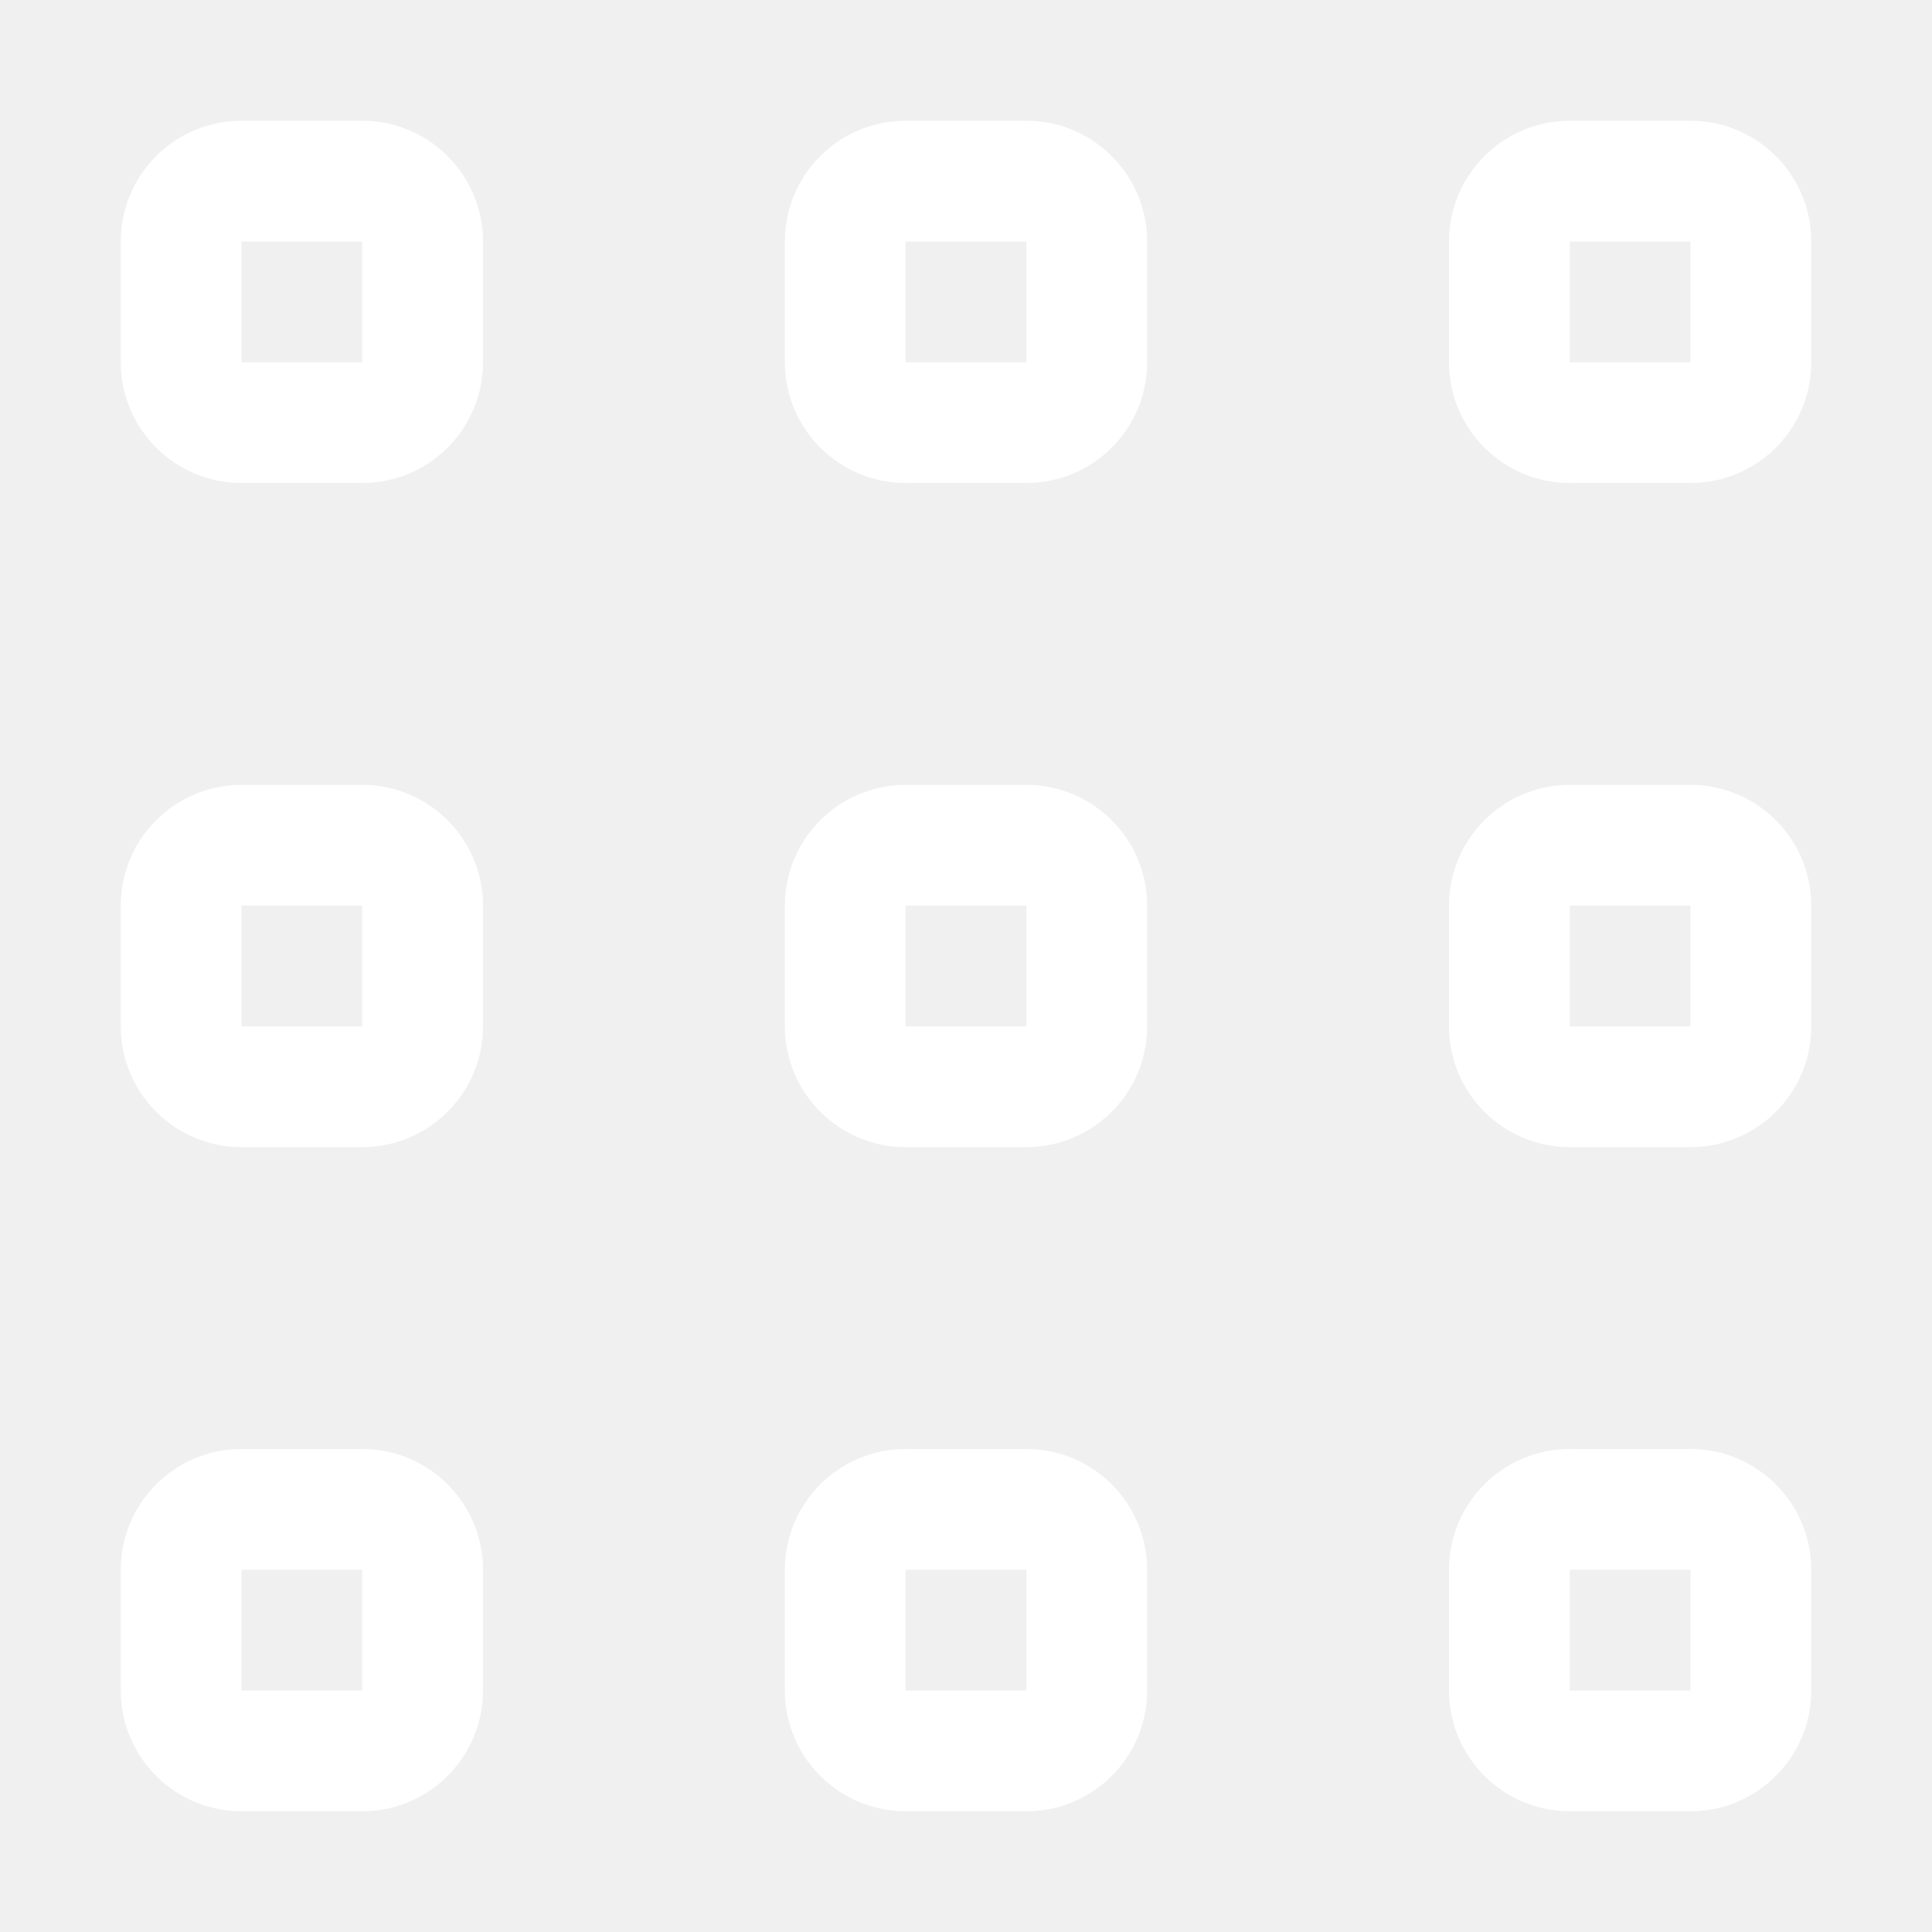
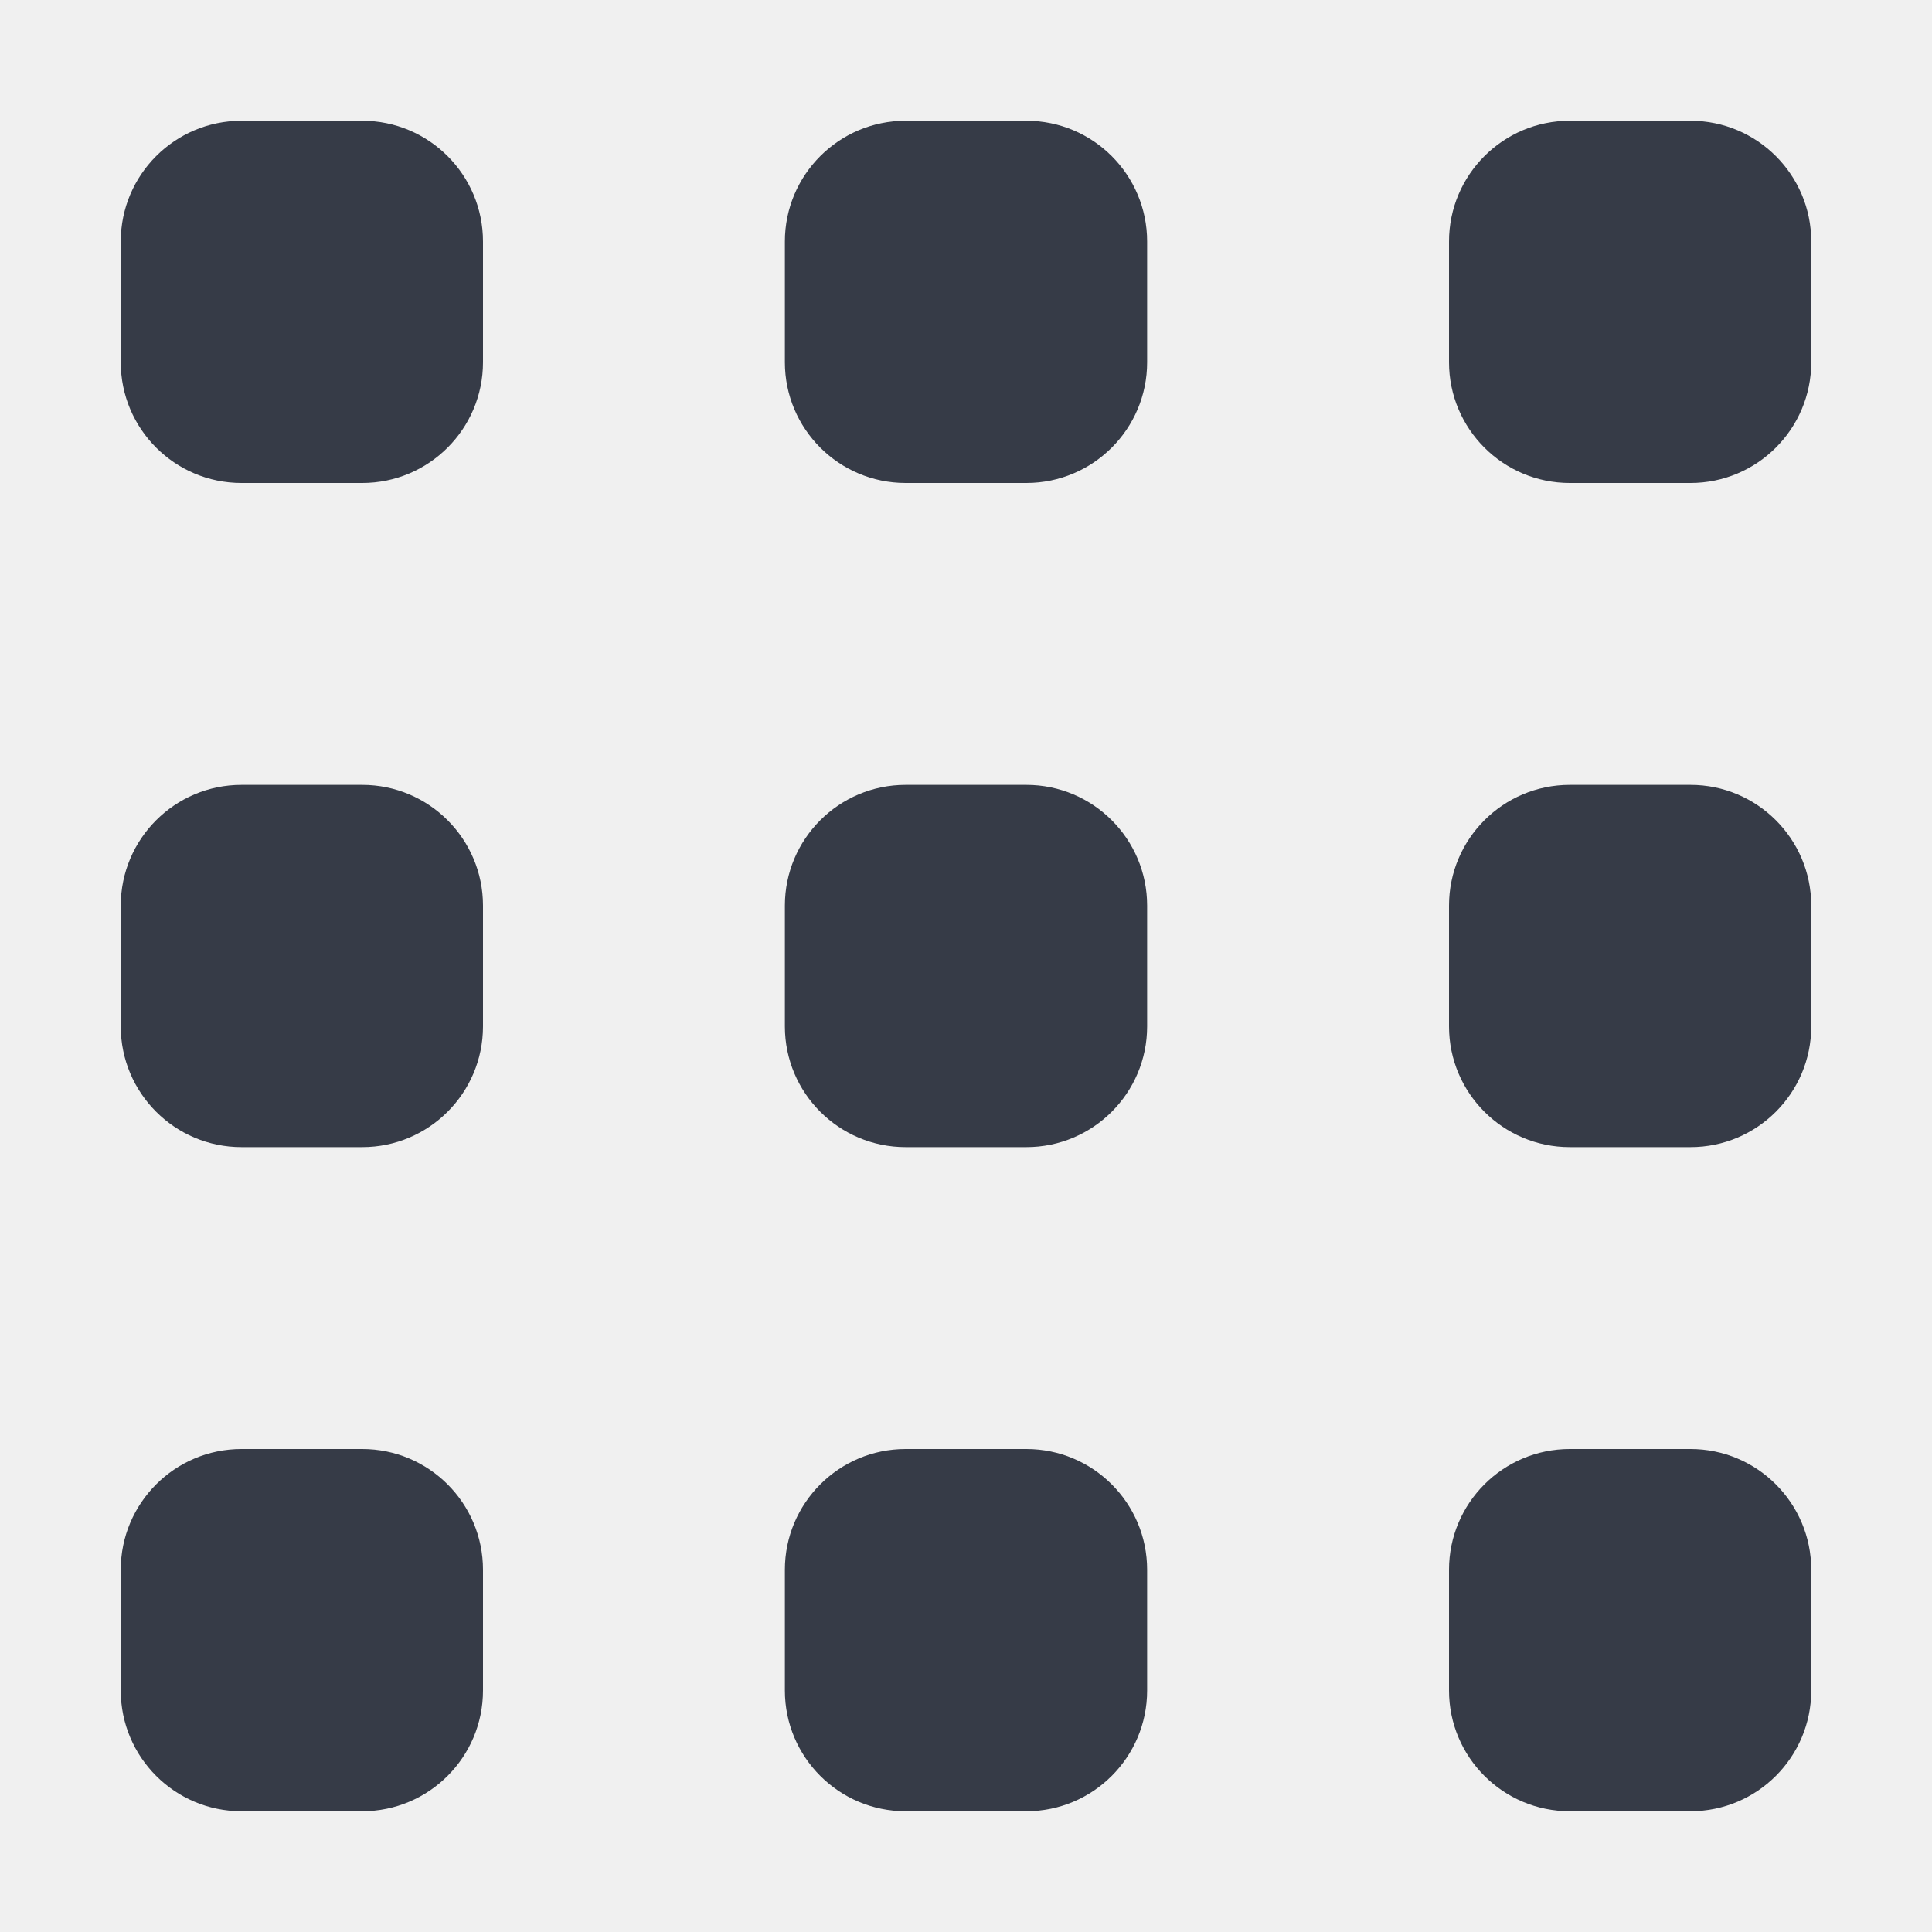
<svg xmlns="http://www.w3.org/2000/svg" width="16" height="16" viewBox="0 0 16 16" fill="none">
-   <path fill-rule="evenodd" clip-rule="evenodd" d="M2 1C1.448 1 1 1.448 1 2V3C1 3.552 1.448 4 2 4H3C3.552 4 4 3.552 4 3V2C4 1.448 3.552 1 3 1H2ZM3 2H2L2 3H3V2Z" fill="white" />
-   <path fill-rule="evenodd" clip-rule="evenodd" d="M2 6.5C1.448 6.5 1 6.948 1 7.5V8.5C1 9.052 1.448 9.5 2 9.5H3C3.552 9.5 4 9.052 4 8.5V7.5C4 6.948 3.552 6.5 3 6.5H2ZM3 7.5H2L2 8.5H3V7.5Z" fill="white" />
-   <path fill-rule="evenodd" clip-rule="evenodd" d="M1 13C1 12.448 1.448 12 2 12H3C3.552 12 4 12.448 4 13V14C4 14.552 3.552 15 3 15H2C1.448 15 1 14.552 1 14V13ZM2 13H3V14H2L2 13Z" fill="white" />
-   <path fill-rule="evenodd" clip-rule="evenodd" d="M7.5 1C6.948 1 6.5 1.448 6.5 2V3C6.5 3.552 6.948 4 7.5 4H8.5C9.052 4 9.5 3.552 9.5 3V2C9.5 1.448 9.052 1 8.5 1H7.5ZM8.5 2H7.5V3H8.5V2Z" fill="white" />
-   <path fill-rule="evenodd" clip-rule="evenodd" d="M6.5 7.5C6.5 6.948 6.948 6.5 7.5 6.5H8.5C9.052 6.5 9.5 6.948 9.5 7.5V8.5C9.5 9.052 9.052 9.5 8.5 9.5H7.5C6.948 9.5 6.5 9.052 6.5 8.5V7.5ZM7.5 7.5H8.5V8.5H7.5V7.5Z" fill="white" />
-   <path fill-rule="evenodd" clip-rule="evenodd" d="M7.5 12C6.948 12 6.5 12.448 6.5 13V14C6.5 14.552 6.948 15 7.5 15H8.5C9.052 15 9.5 14.552 9.5 14V13C9.5 12.448 9.052 12 8.5 12H7.5ZM8.5 13H7.5V14H8.5V13Z" fill="white" />
-   <path fill-rule="evenodd" clip-rule="evenodd" d="M12 2C12 1.448 12.448 1 13 1H14C14.552 1 15 1.448 15 2V3C15 3.552 14.552 4 14 4H13C12.448 4 12 3.552 12 3V2ZM13 2H14V3H13V2Z" fill="white" />
-   <path fill-rule="evenodd" clip-rule="evenodd" d="M13 6.5C12.448 6.5 12 6.948 12 7.5V8.5C12 9.052 12.448 9.5 13 9.5H14C14.552 9.5 15 9.052 15 8.5V7.5C15 6.948 14.552 6.5 14 6.5H13ZM14 7.5H13V8.5H14V7.5Z" fill="white" />
-   <path fill-rule="evenodd" clip-rule="evenodd" d="M12 13C12 12.448 12.448 12 13 12H14C14.552 12 15 12.448 15 13V14C15 14.552 14.552 15 14 15H13C12.448 15 12 14.552 12 14V13ZM13 13H14V14H13V13Z" fill="white" />
+   <path d="M2 1C1.448 1 1 1.448 1 2V3C1 3.552 1.448 4 2 4H3C3.552 4 4 3.552 4 3V2C4 1.448 3.552 1 3 1H2Z" fill="#363B47" />
+   <path d="M2 6.5C1.448 6.5 1 6.948 1 7.5V8.5C1 9.052 1.448 9.5 2 9.5H3C3.552 9.5 4 9.052 4 8.5V7.5C4 6.948 3.552 6.5 3 6.5H2Z" fill="#363B47" />
+   <path d="M1 13C1 12.448 1.448 12 2 12H3C3.552 12 4 12.448 4 13V14C4 14.552 3.552 15 3 15H2C1.448 15 1 14.552 1 14V13Z" fill="#363B47" />
+   <path d="M7.5 1C6.948 1 6.5 1.448 6.5 2V3C6.5 3.552 6.948 4 7.5 4H8.5C9.052 4 9.5 3.552 9.5 3V2C9.5 1.448 9.052 1 8.5 1H7.5Z" fill="#363B47" />
+   <path d="M6.5 7.5C6.5 6.948 6.948 6.5 7.5 6.5H8.5C9.052 6.5 9.5 6.948 9.5 7.5V8.5C9.5 9.052 9.052 9.5 8.5 9.5H7.5C6.948 9.5 6.5 9.052 6.5 8.5V7.5Z" fill="#363B47" />
+   <path d="M7.5 12C6.948 12 6.5 12.448 6.5 13V14C6.5 14.552 6.948 15 7.5 15H8.5C9.052 15 9.5 14.552 9.5 14V13C9.5 12.448 9.052 12 8.5 12H7.5Z" fill="#363B47" />
+   <path d="M12 2C12 1.448 12.448 1 13 1H14C14.552 1 15 1.448 15 2V3C15 3.552 14.552 4 14 4H13C12.448 4 12 3.552 12 3V2Z" fill="#363B47" />
+   <path d="M13 6.5C12.448 6.5 12 6.948 12 7.5V8.5C12 9.052 12.448 9.5 13 9.5H14C14.552 9.5 15 9.052 15 8.5V7.5C15 6.948 14.552 6.5 14 6.5H13Z" fill="#363B47" />
+   <path d="M12 13C12 12.448 12.448 12 13 12H14C14.552 12 15 12.448 15 13V14C15 14.552 14.552 15 14 15H13C12.448 15 12 14.552 12 14V13Z" fill="#363B47" />
</svg>
